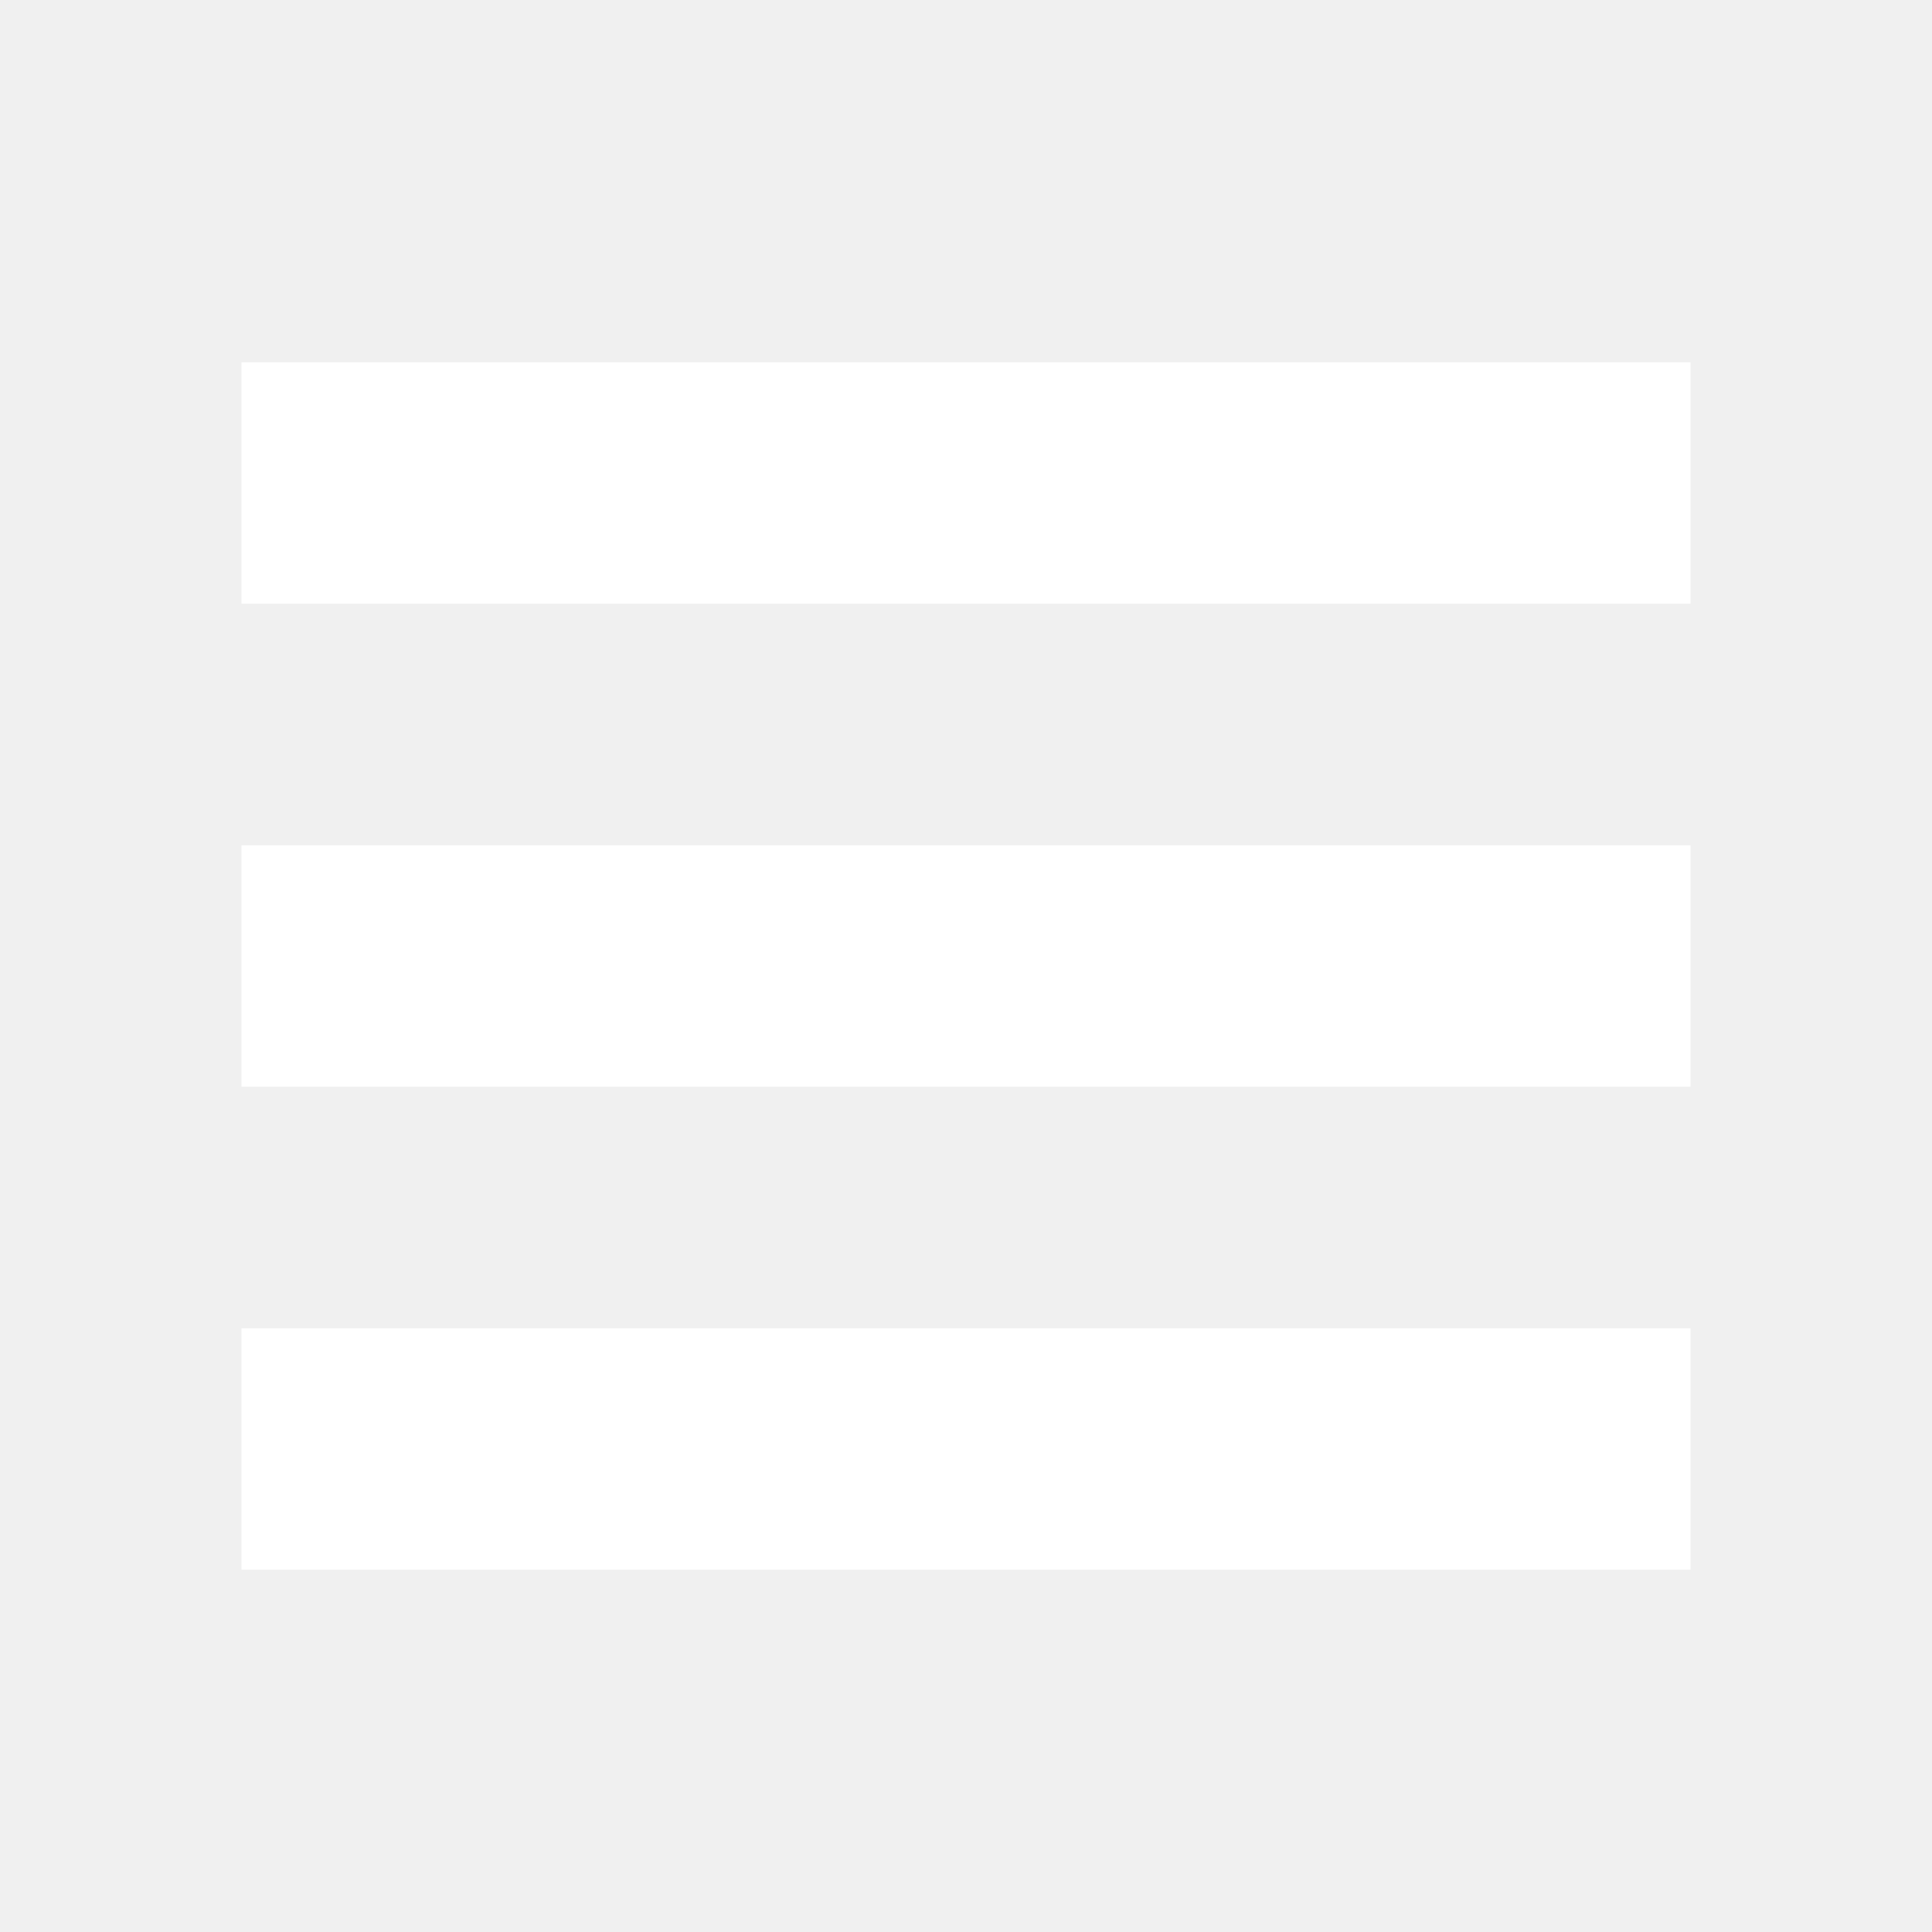
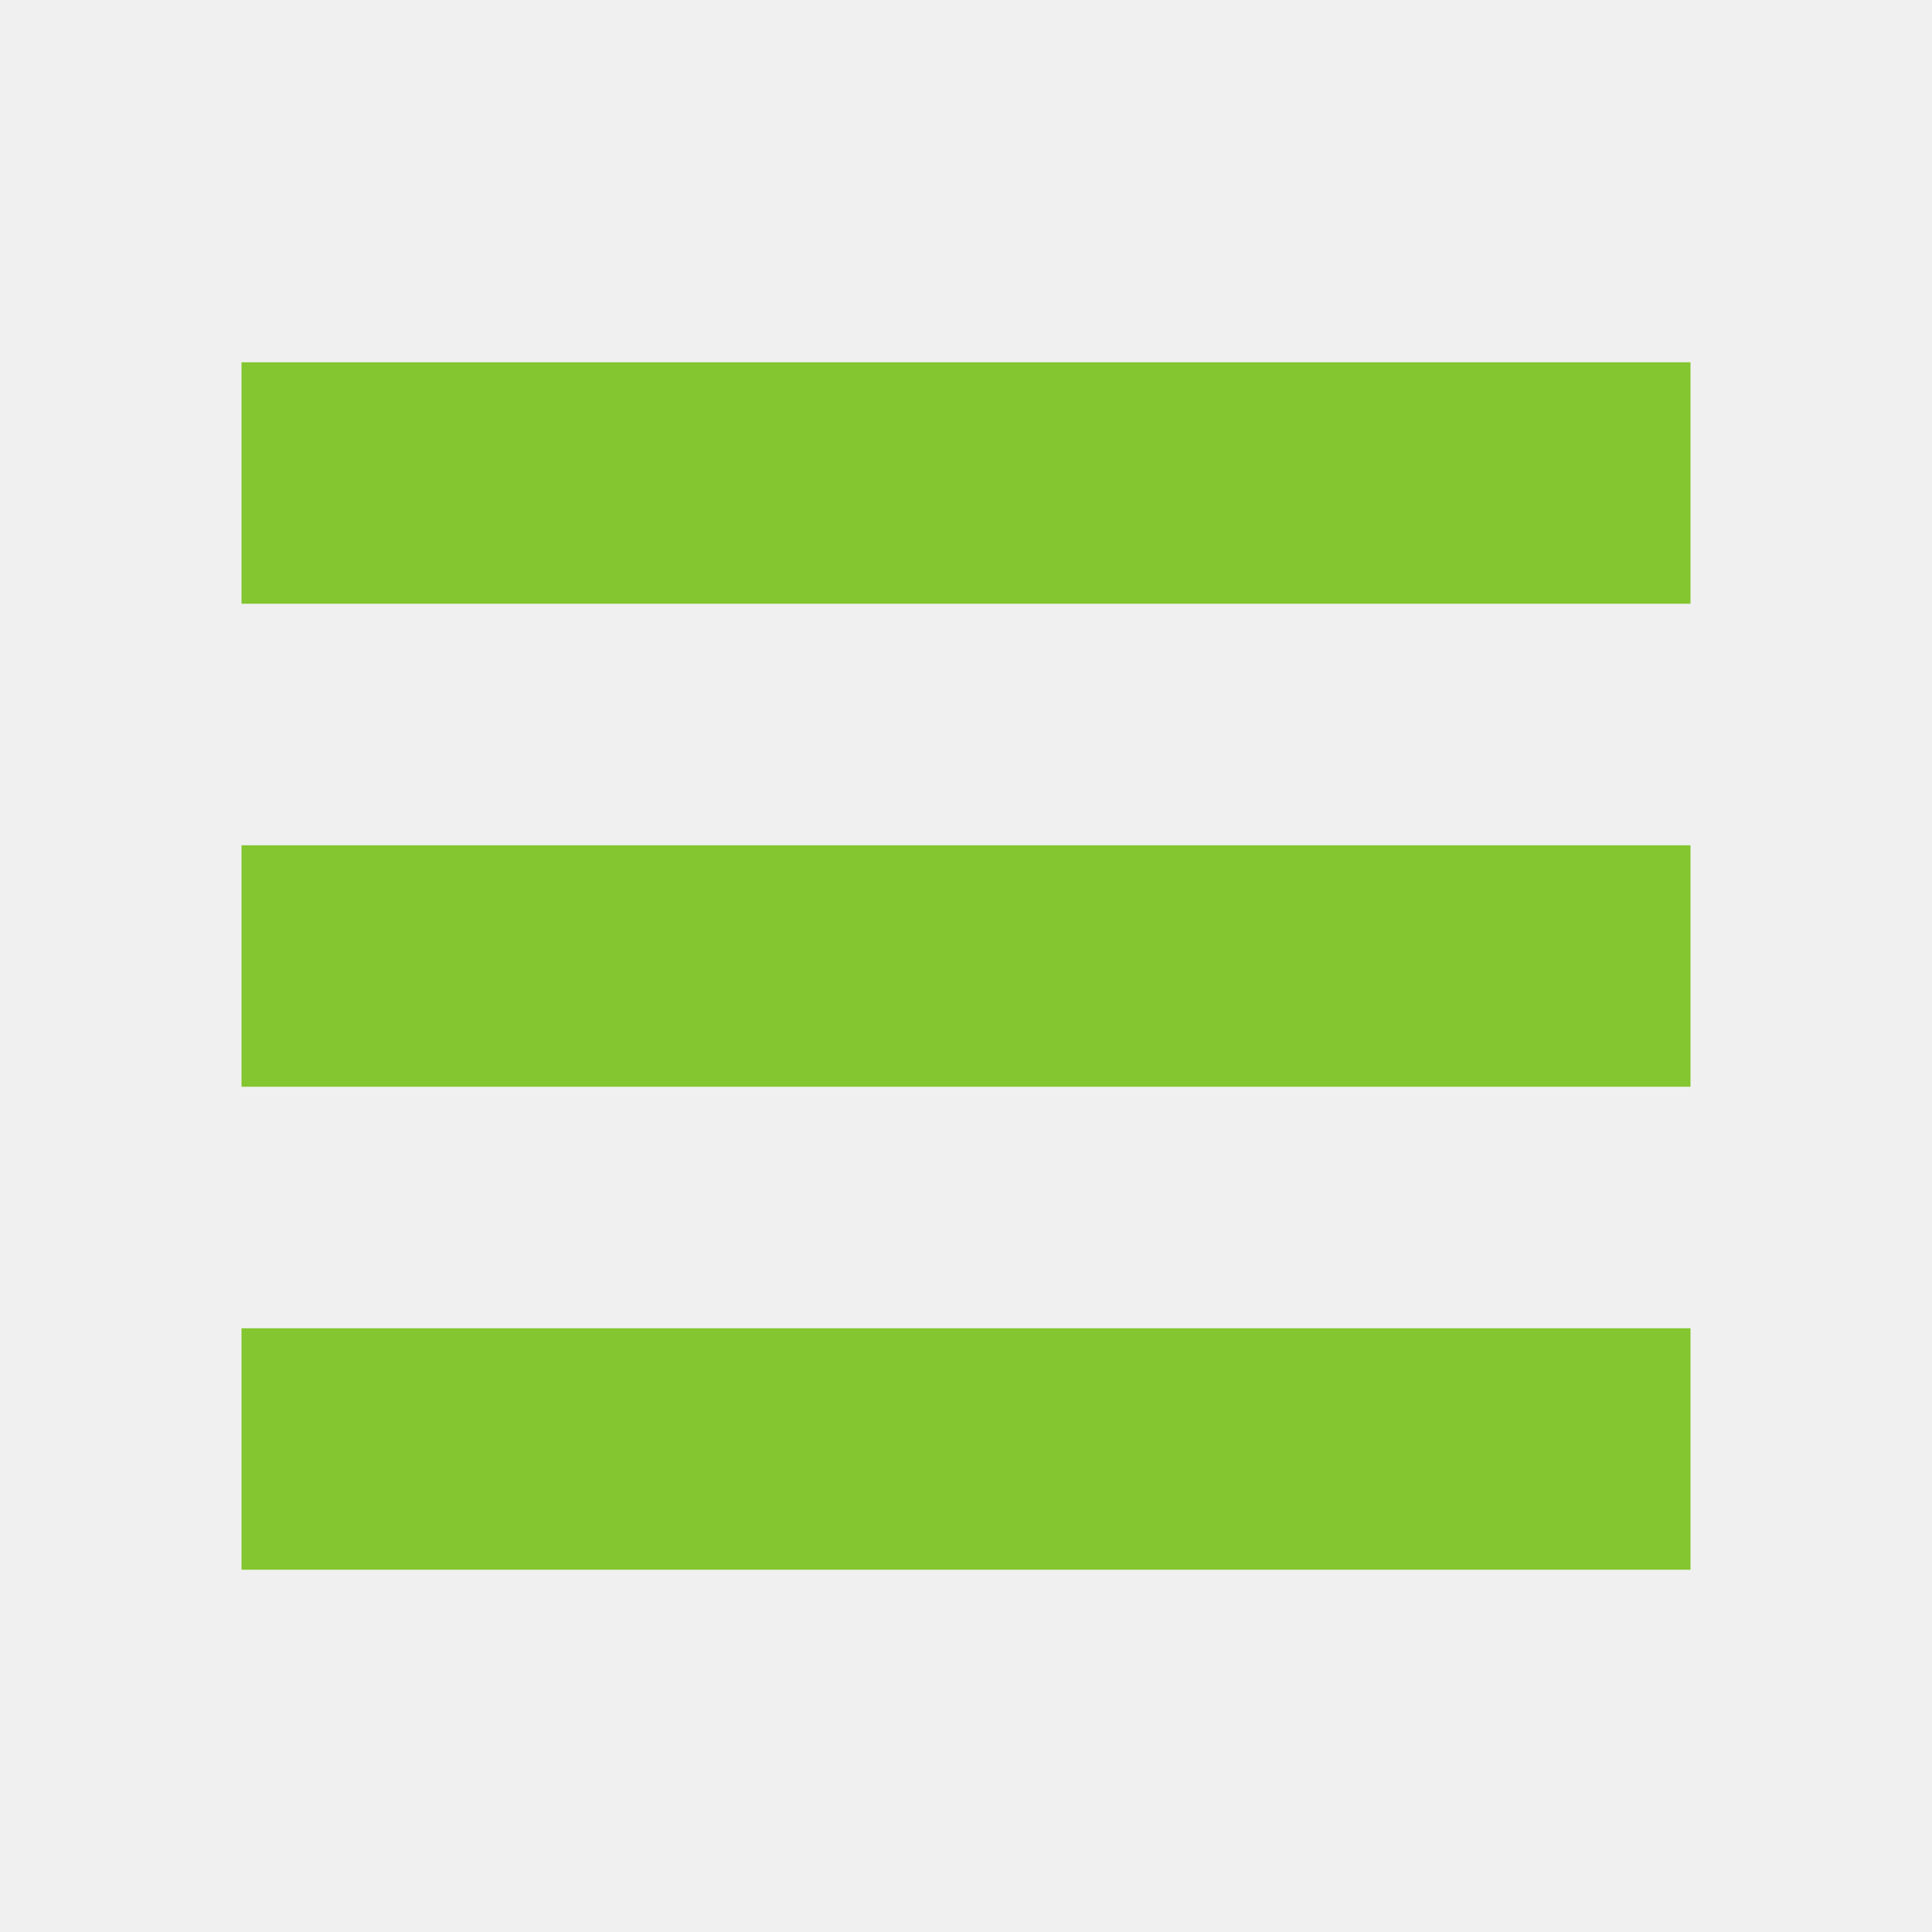
<svg xmlns="http://www.w3.org/2000/svg" width="61" height="61" viewBox="0 0 61 61" fill="none">
-   <path fill-rule="evenodd" clip-rule="evenodd" d="M53.375 19.062H7.625V11.438H53.375V19.062ZM53.375 34.312H7.625V26.688H53.375V34.312ZM7.625 49.562H53.375V41.938H7.625V49.562Z" fill="white" />
+   <path fill-rule="evenodd" clip-rule="evenodd" d="M53.375 19.062H7.625V11.438H53.375V19.062ZM53.375 34.312H7.625V26.688H53.375V34.312ZM7.625 49.562H53.375V41.938H7.625V49.562Z" fill="#83C62F" />
</svg>
